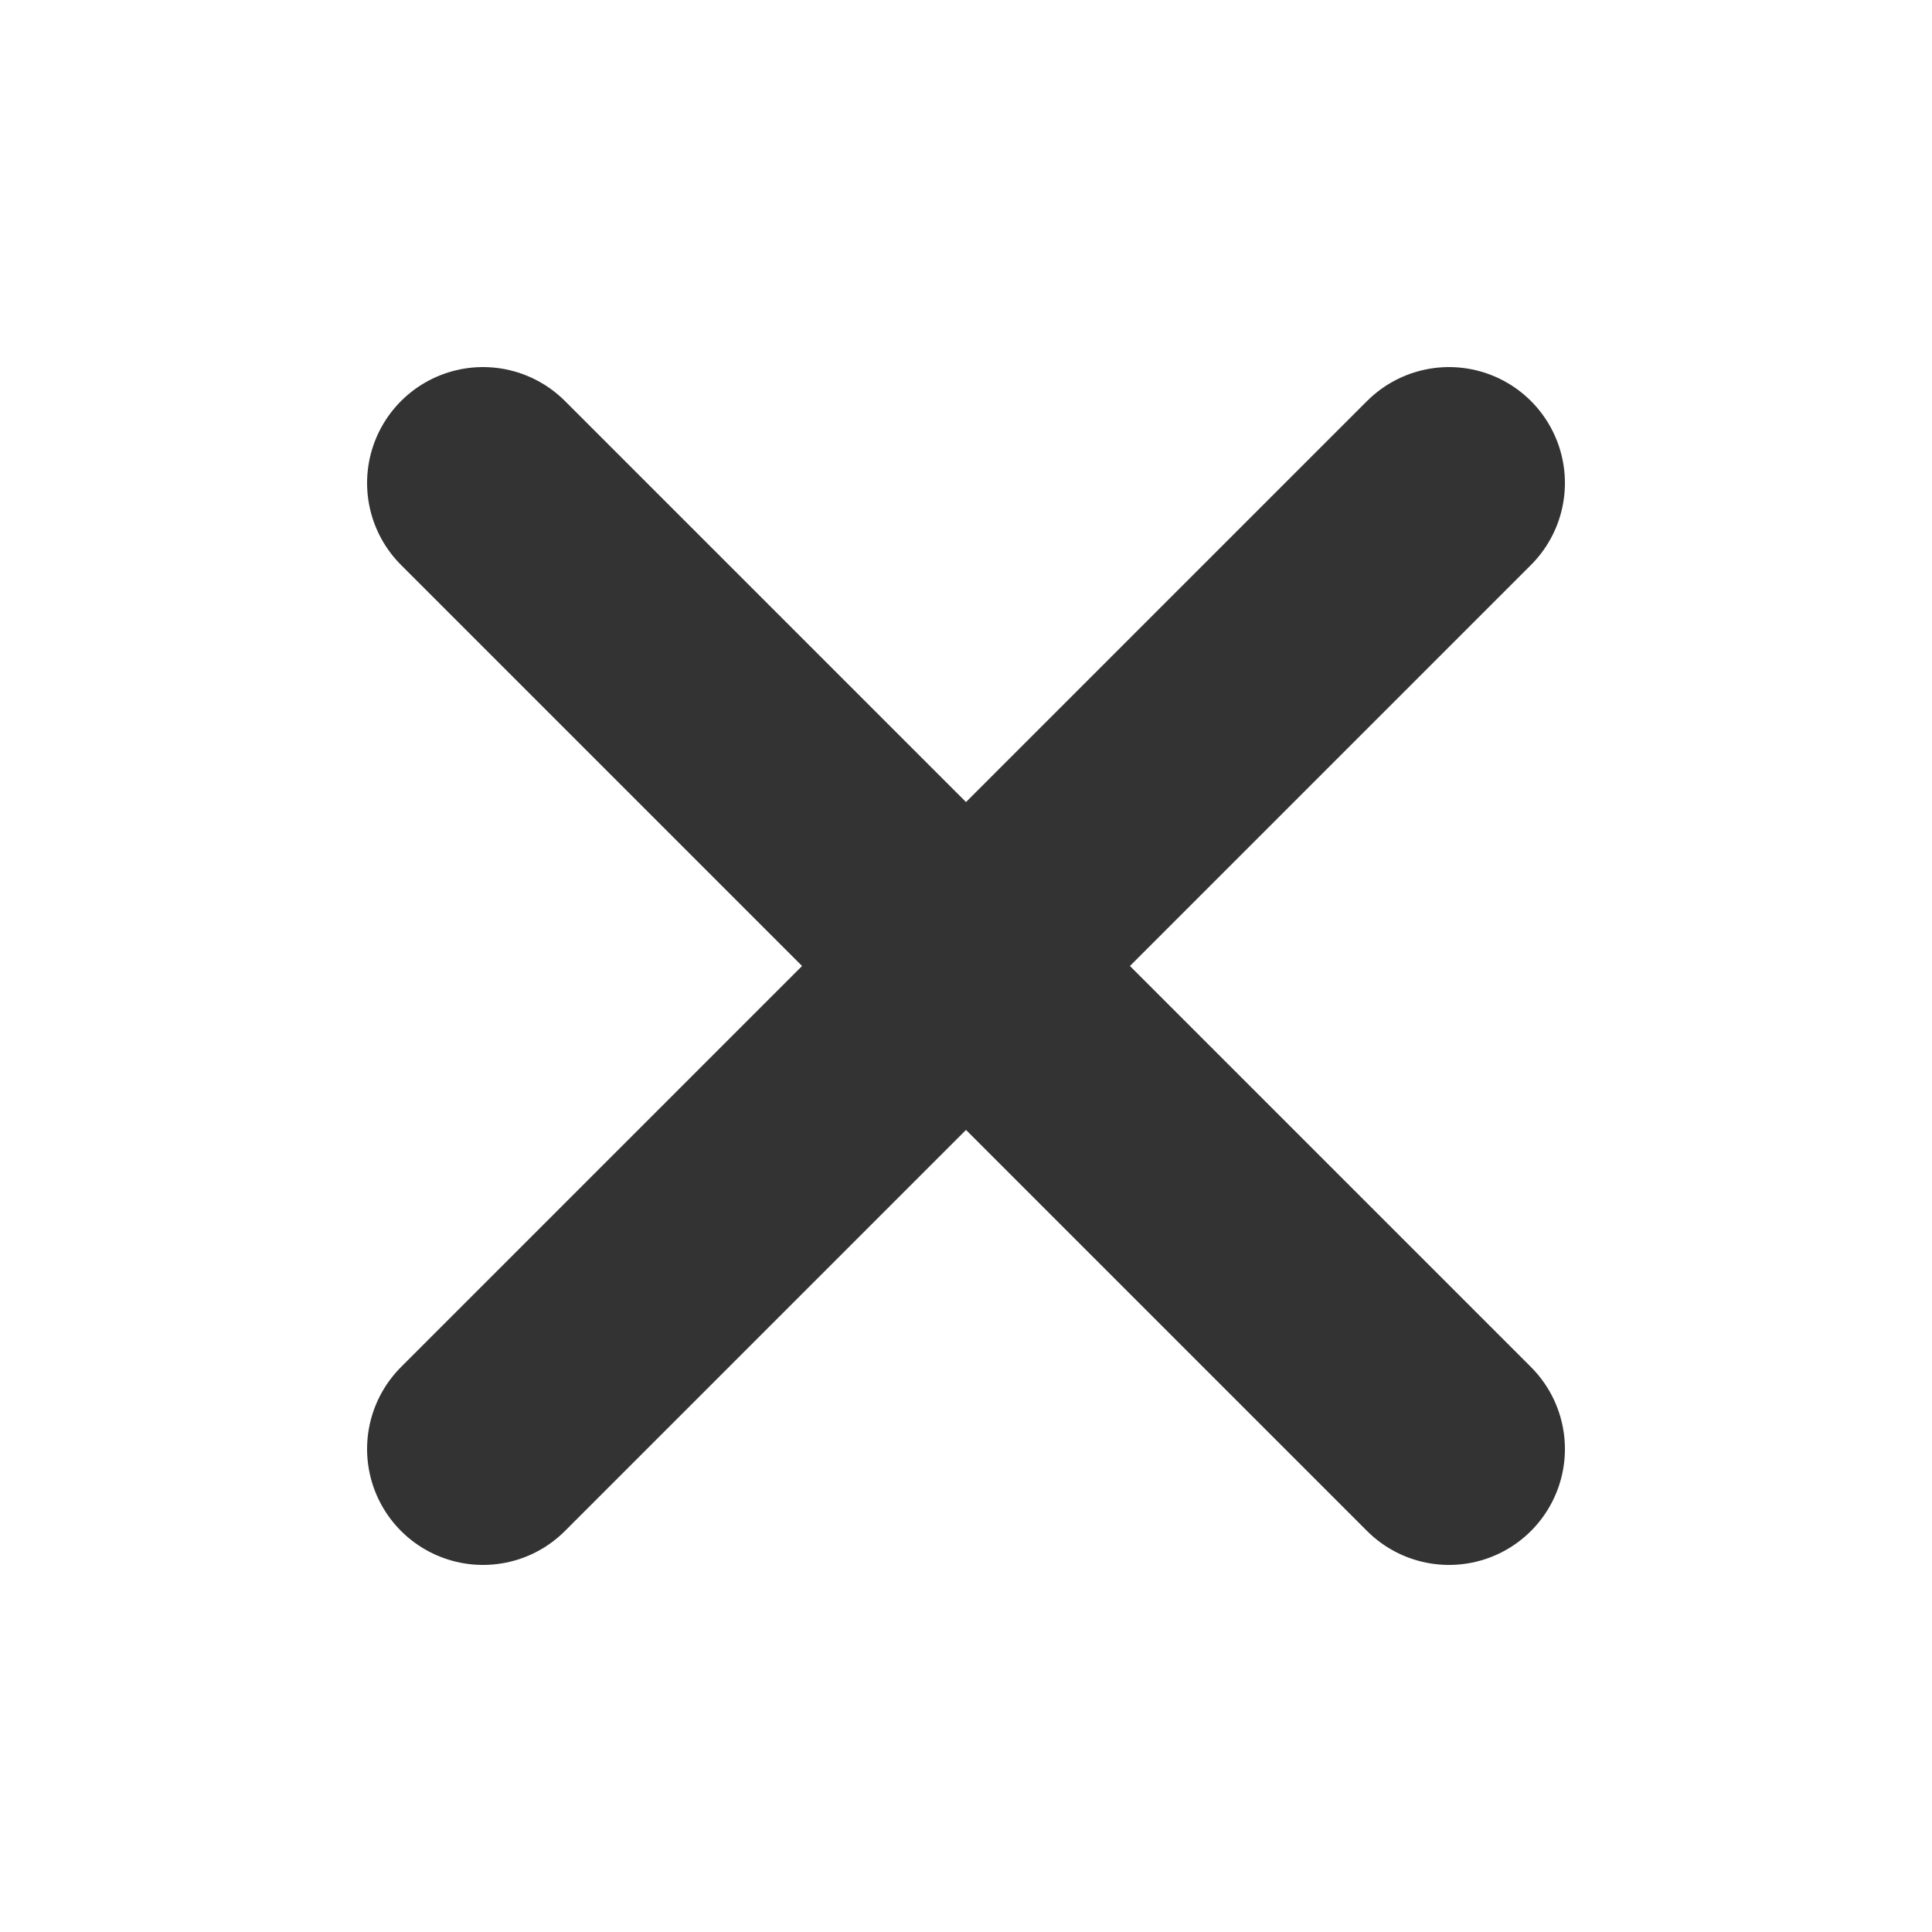
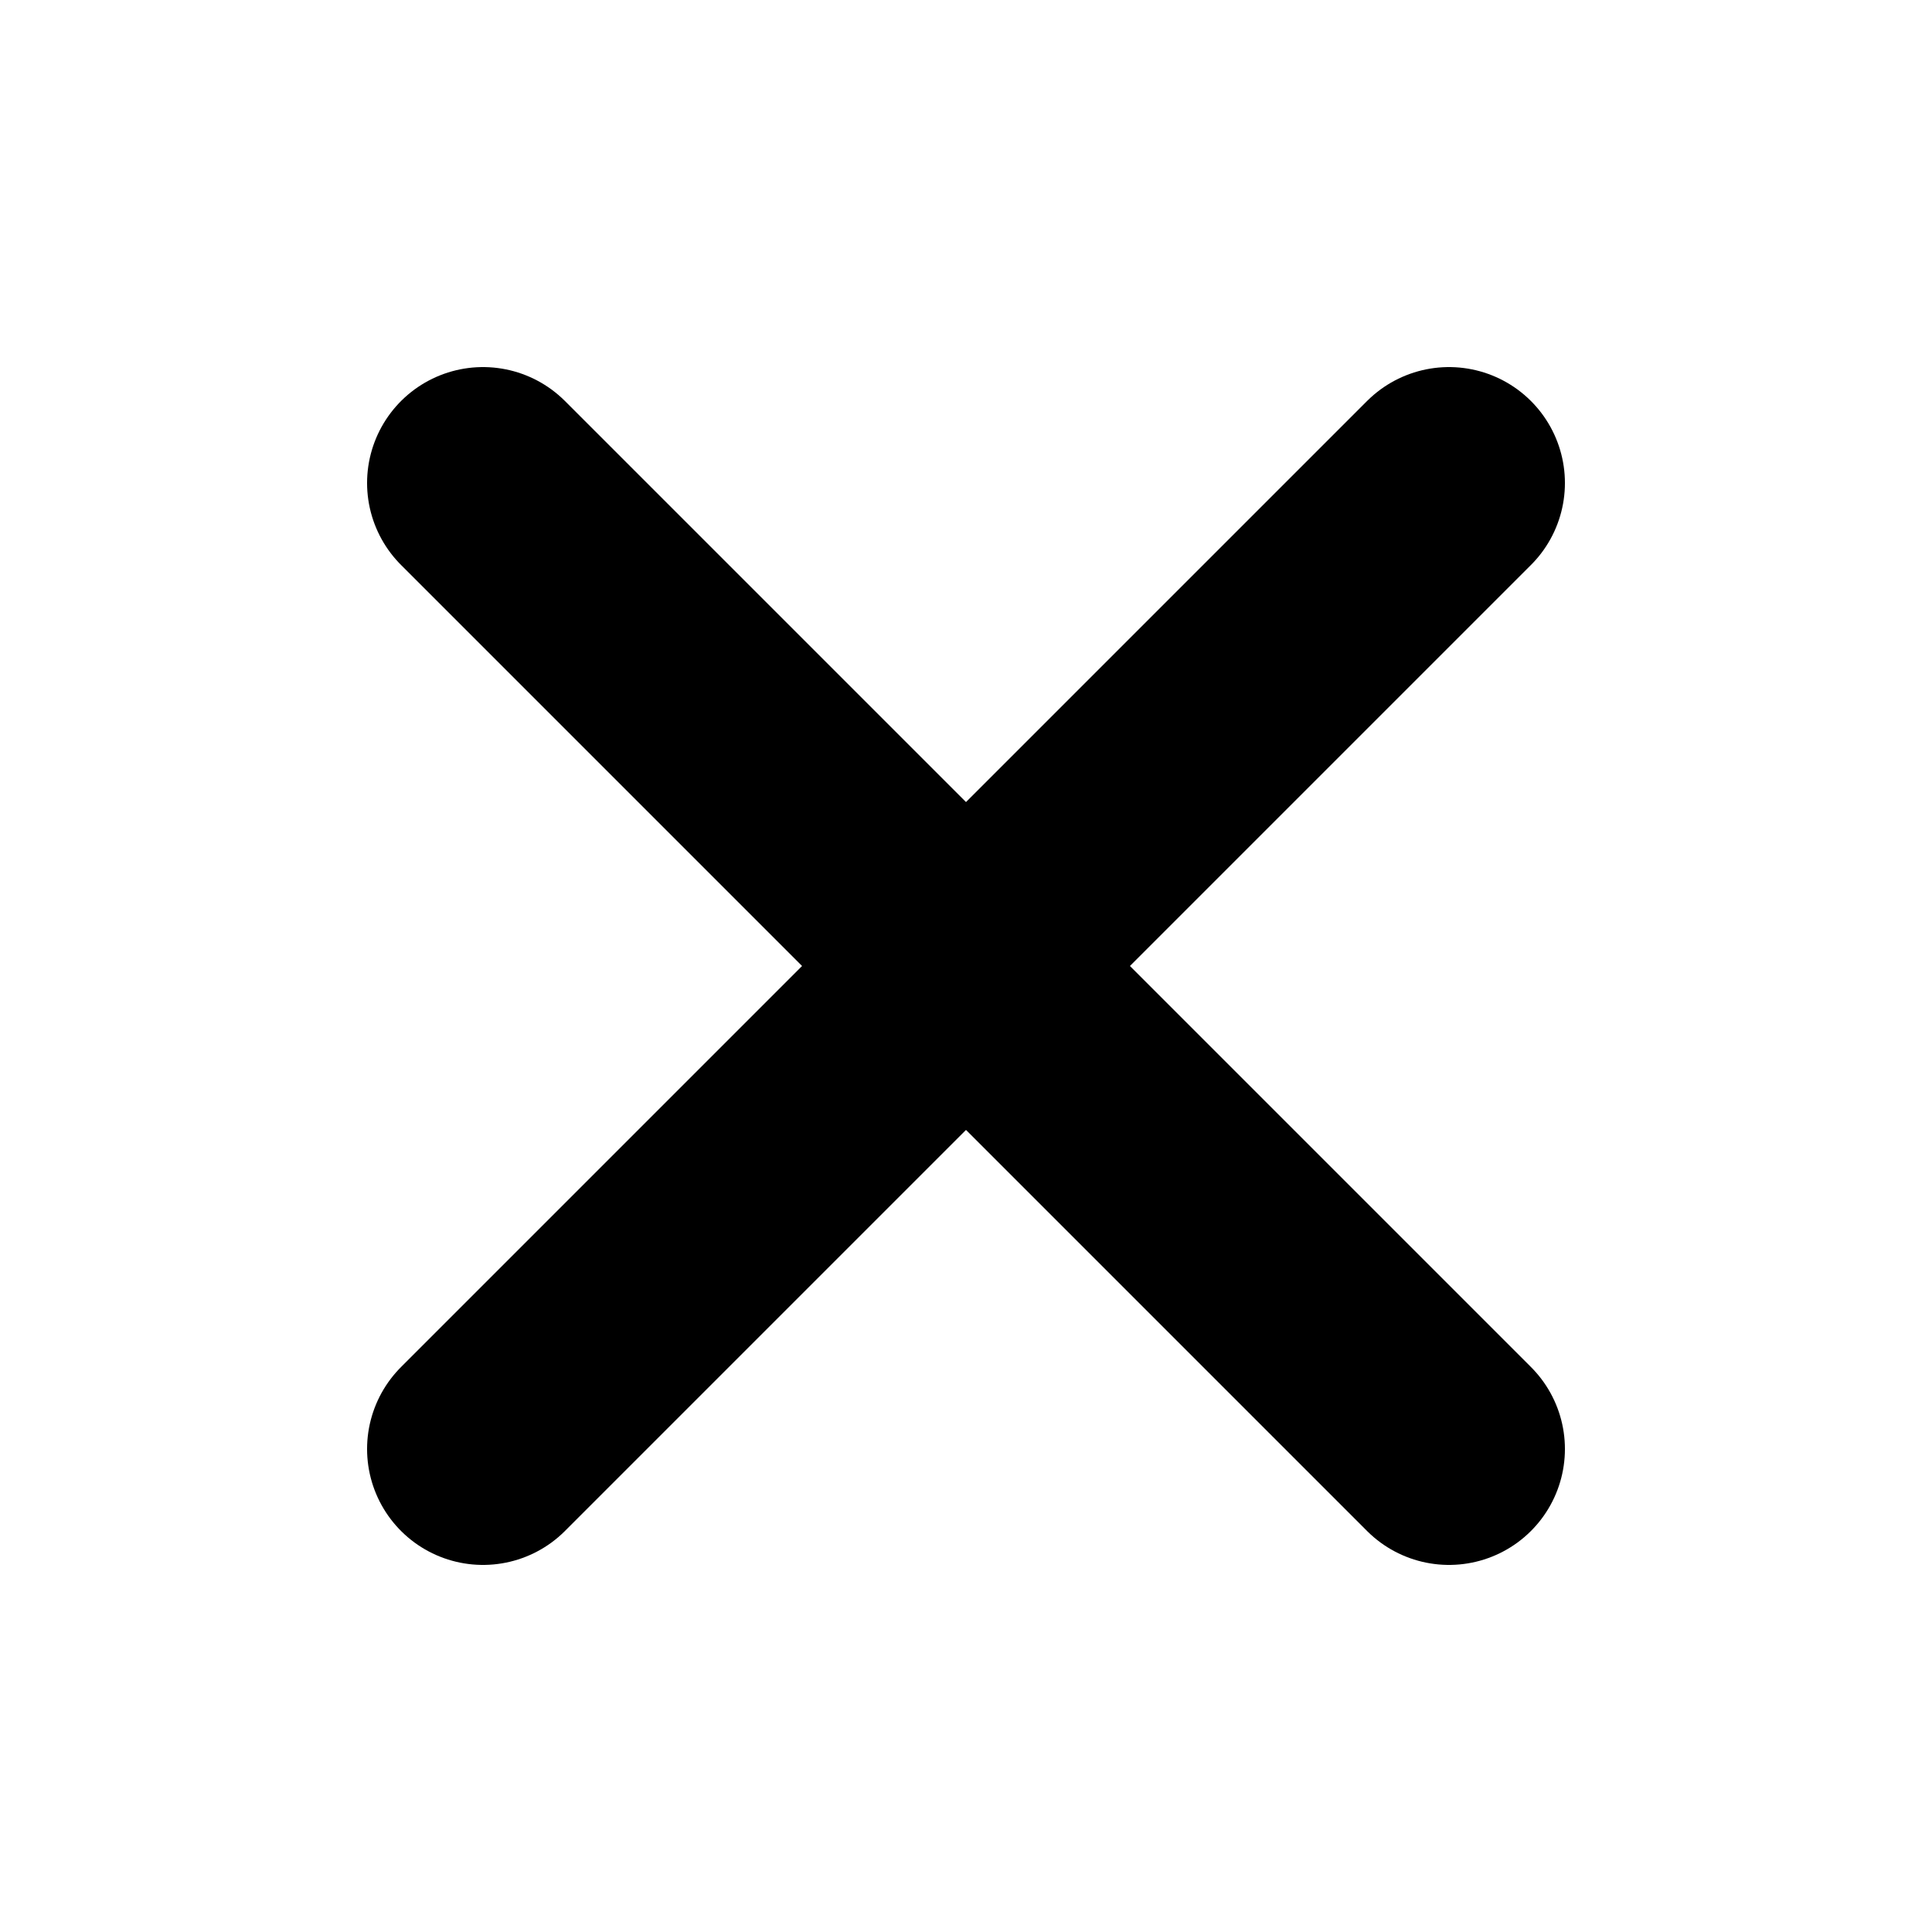
<svg xmlns="http://www.w3.org/2000/svg" width="25" height="25" viewBox="0 0 25 25" fill="none">
-   <path d="M18.75 6.25L6.25 18.75M6.25 6.25L18.75 18.75" stroke="#333333" stroke-width="3" stroke-linecap="round" stroke-linejoin="round" />
+   <path d="M18.75 6.25L6.25 18.75M6.25 6.25L18.75 18.75" stroke="currentColor" stroke-width="3" stroke-linecap="round" stroke-linejoin="round" />
</svg>
